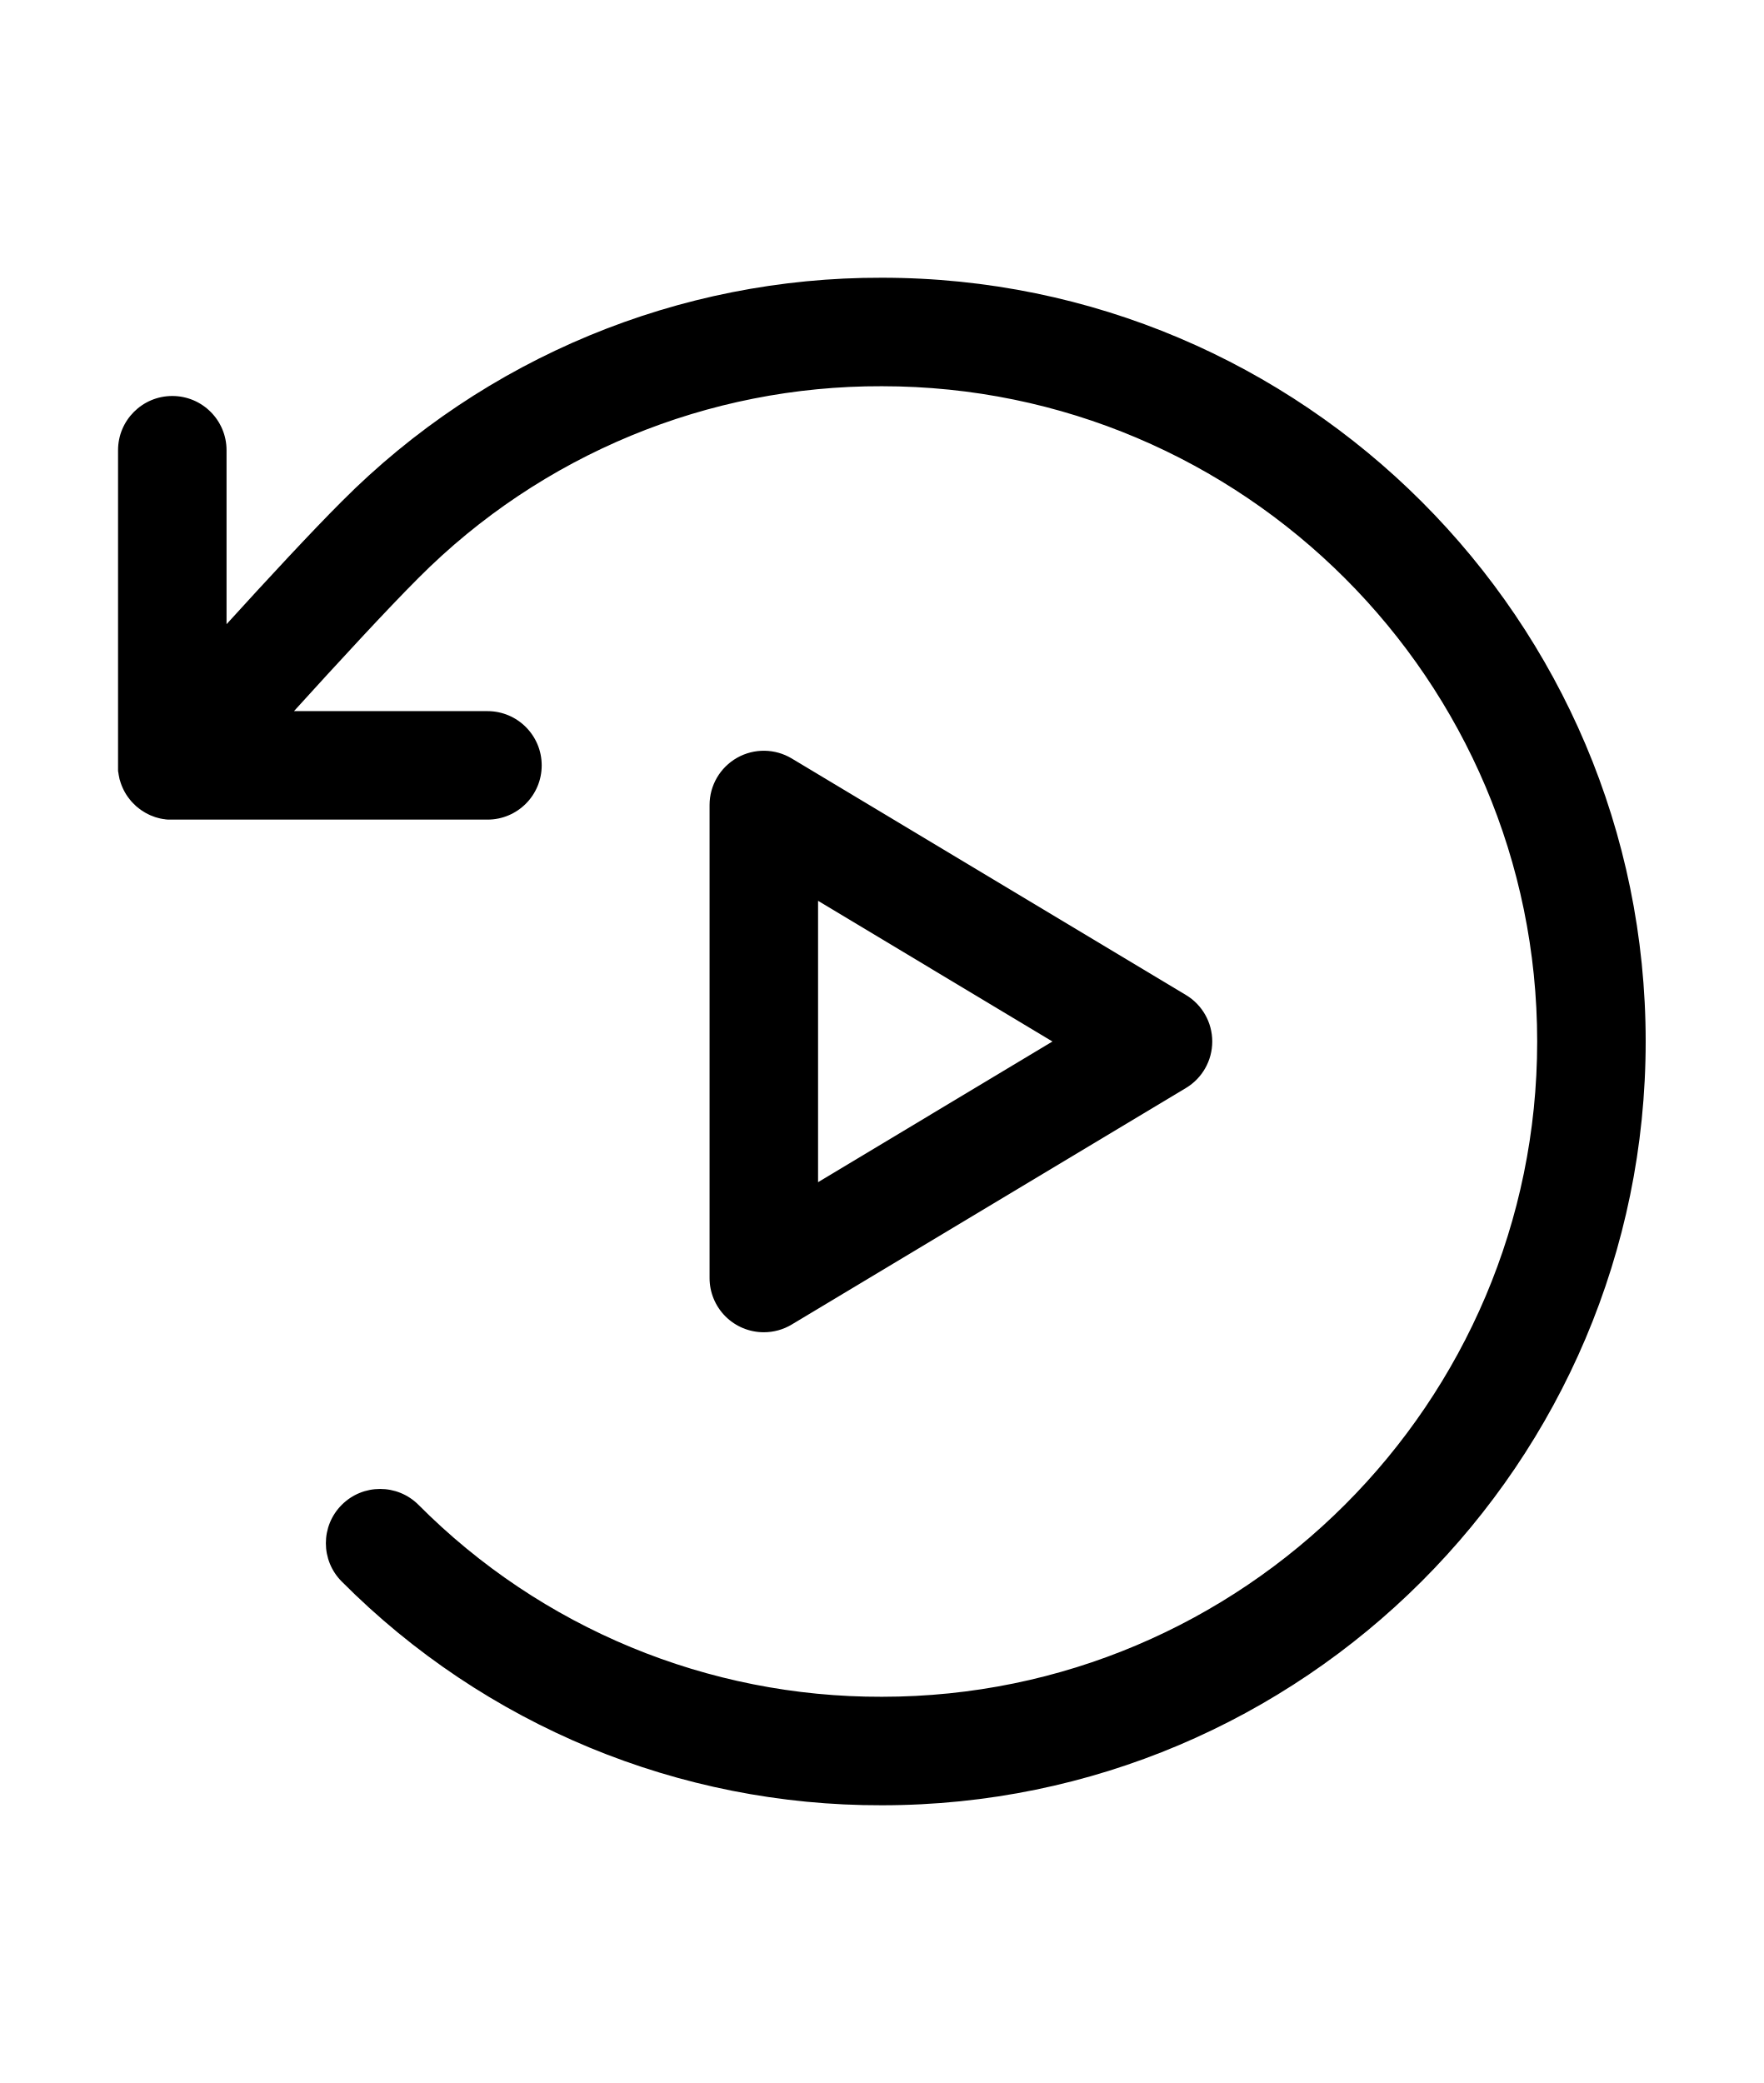
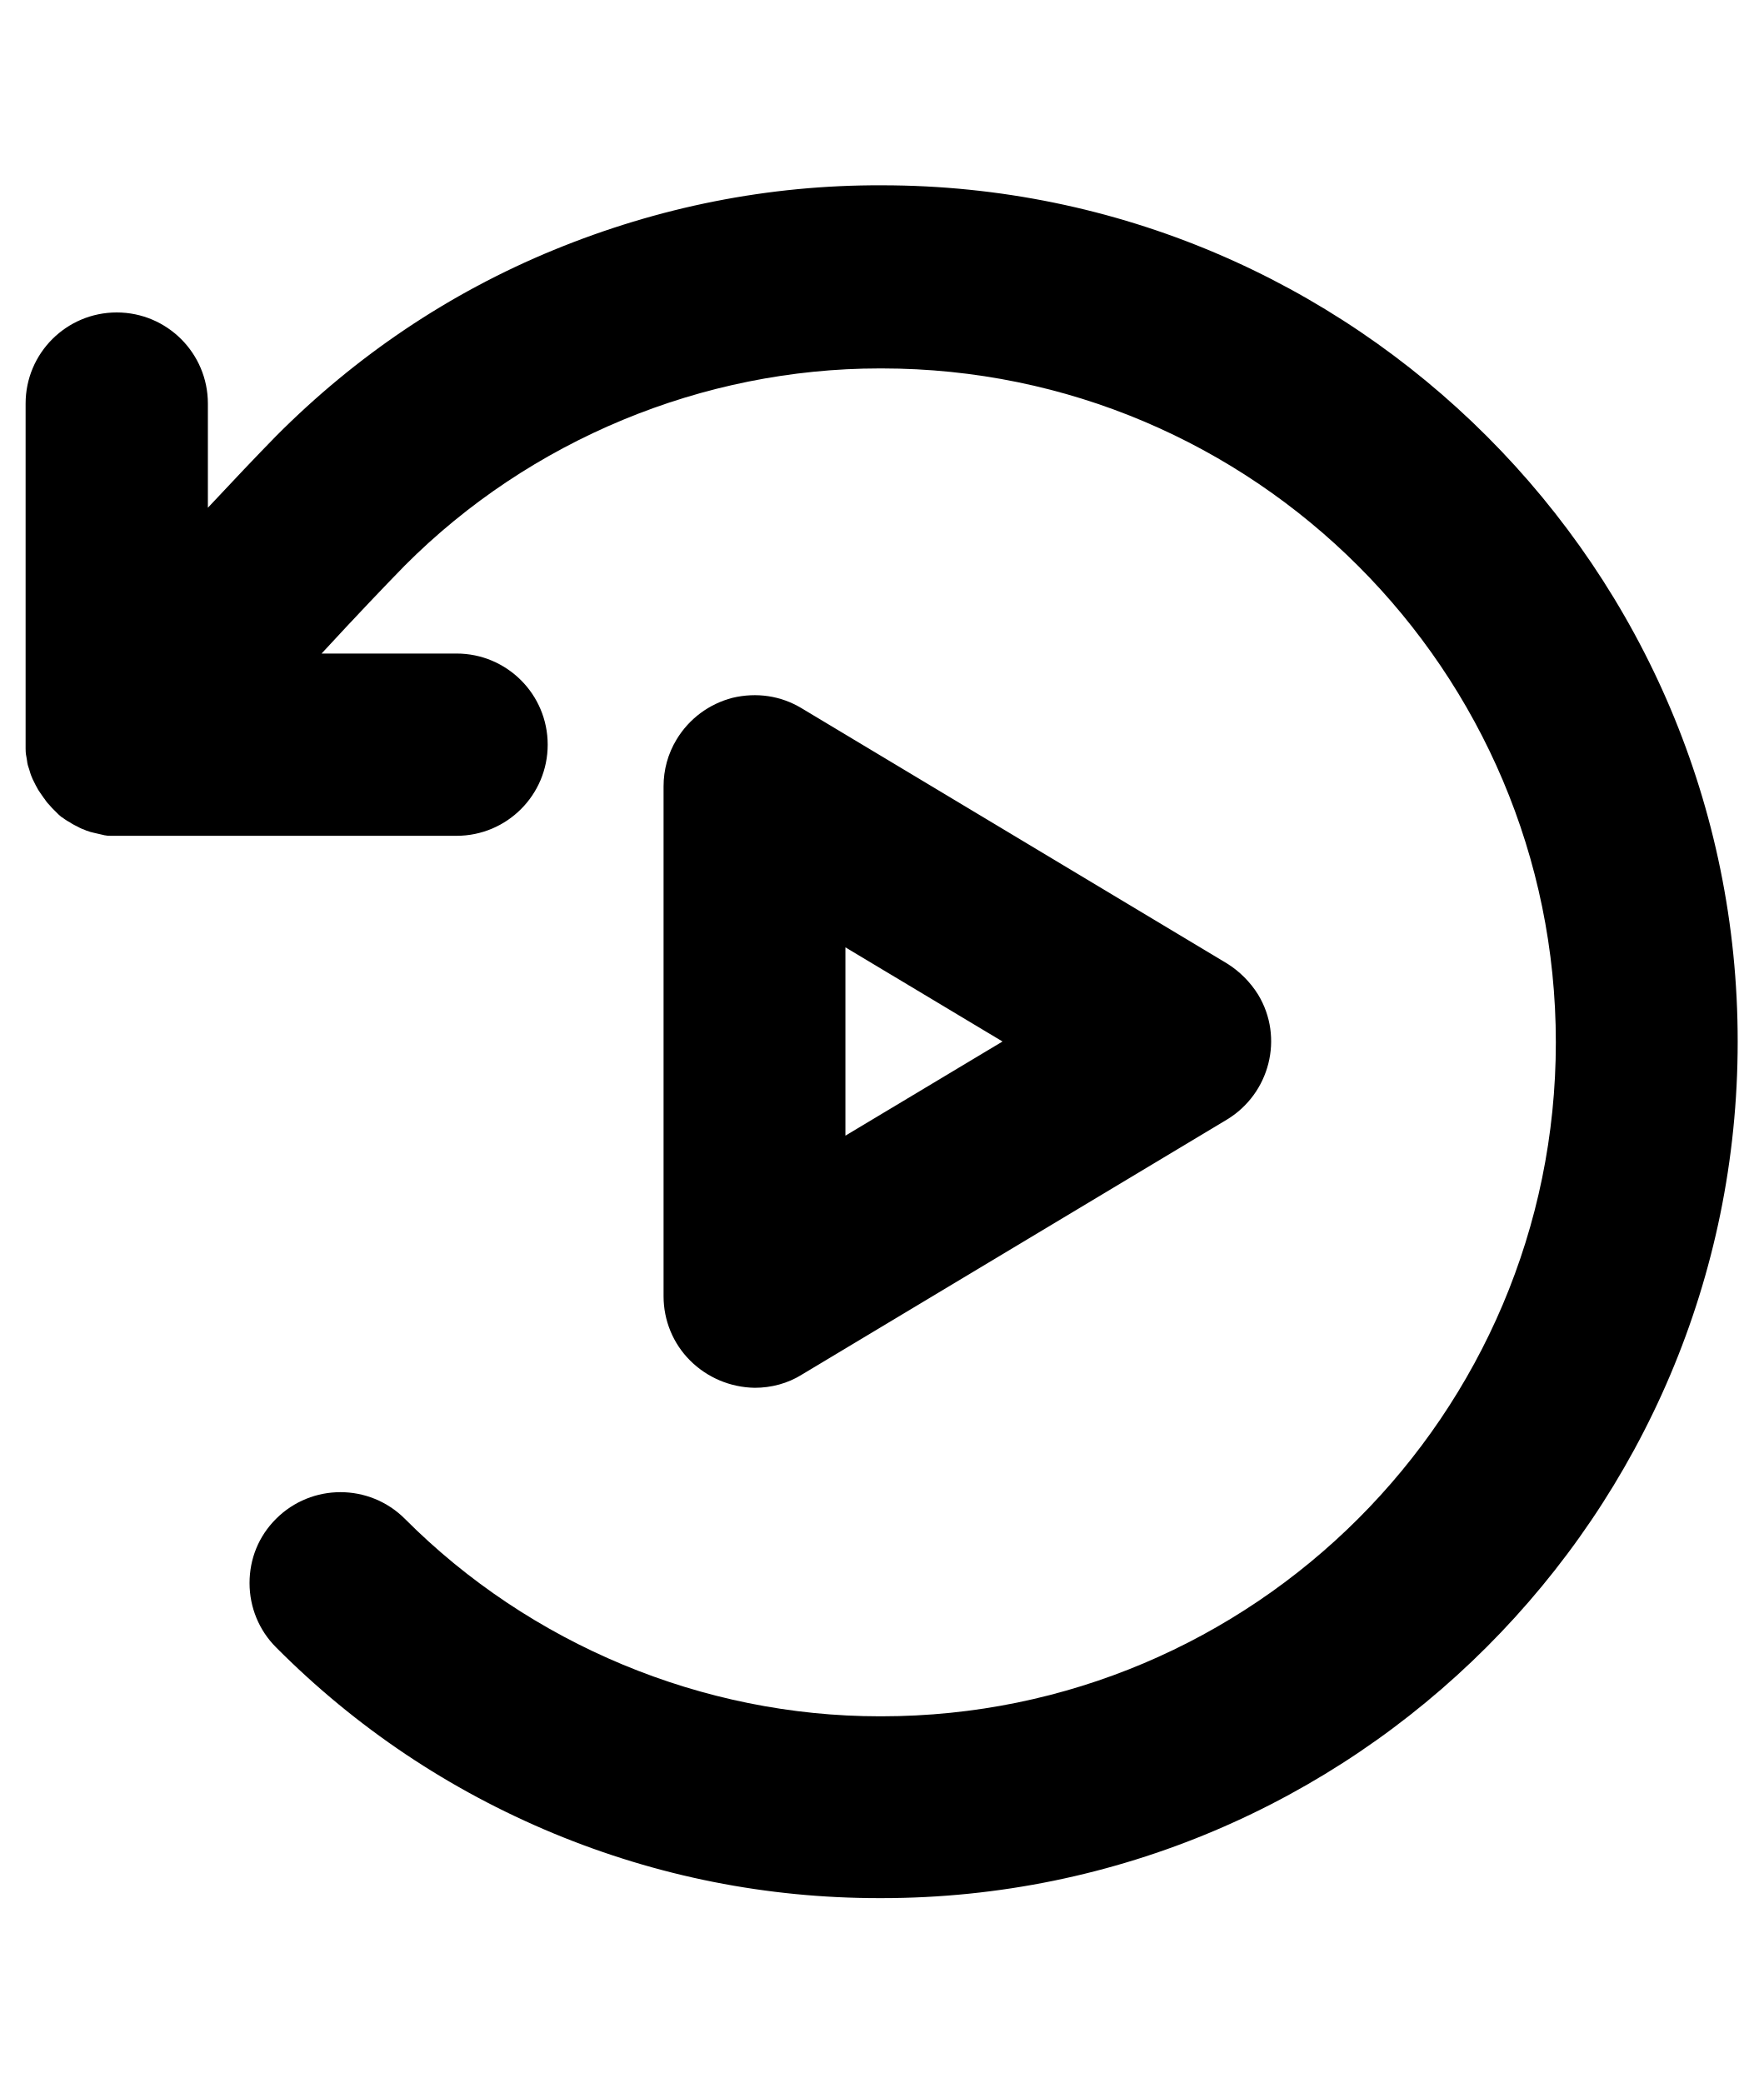
- <svg xmlns="http://www.w3.org/2000/svg" id="ds44-icons" viewBox="0 0 406.4 480">
-   <path d="M176,307a12.45,12.45,0,0,0,6.43-1.78l90.83-54.5a12.5,12.5,0,0,0,0-21.44l-90.83-54.5a12.5,12.5,0,0,0-18.93,10.72v109A12.49,12.49,0,0,0,176,307Zm12.5-99.42,54,32.42-54,32.42Z" />
-   <path d="M203.2,64A174.85,174.85,0,0,0,78.75,115.55c-6.88,6.87-17.2,18-26.55,28.29V103.75a12.5,12.5,0,1,0-25,0v72.67c0,.11,0,.23,0,.34s0,.45,0,.67,0,.4.07.6a5.58,5.58,0,0,0,.09.59,5.84,5.84,0,0,0,.13.63c0,.19.09.37.14.55s.12.42.19.62.13.37.2.55.15.38.24.57.17.37.26.55.18.35.28.52l.33.55.32.47c.13.17.25.34.39.51s.25.32.38.47.27.3.41.44.31.32.48.47a2.72,2.72,0,0,0,.24.24l.17.14c.17.15.36.29.54.43s.29.23.44.33a6.65,6.65,0,0,0,.56.36c.16.1.32.21.49.3l.56.29c.18.09.35.18.54.26s.38.15.57.22.37.15.56.21l.6.17.58.15.59.11c.21,0,.42.07.63.09a5.48,5.48,0,0,0,.57.05l.68,0h72.89a12.5,12.5,0,0,0,0-25H67.74c9.9-10.91,21.46-23.47,28.69-30.69A150,150,0,0,1,203.2,89c83.26,0,151,67.74,151,151s-67.74,151-151,151A150,150,0,0,1,96.43,346.77a12.5,12.5,0,0,0-17.68,17.68A174.85,174.85,0,0,0,203.2,416c97.05,0,176-78.95,176-176S300.25,64,203.2,64Z" />
+ <svg xmlns="http://www.w3.org/2000/svg" version="1.1" id="ds44-icons" x="0px" y="0px" viewBox="0 0 406.4 480" style="enable-background:new 0 0 406.4 480;" xml:space="preserve">
+   <g>
+     <path d="M173.9,319.8C173.9,319.8,173.9,319.8,173.9,319.8c3.8,0,7.6-1,10.8-3l98-58.8c9.9-6,13.2-18.9,7.2-28.8   c-1.8-2.9-4.3-5.4-7.2-7.2l-98-58.8c-4.8-2.9-10.4-3.7-15.9-2.4c-5.4,1.4-10,4.8-12.9,9.6c-2,3.3-3,7-3,10.8v117.5   c0,5.6,2.2,10.9,6.1,14.8S168.2,319.7,173.9,319.8L173.9,319.8z M194.8,261.7v-43.4L231,240L194.8,261.7z" />
+     <path d="M203.2,42.7c-26.1-0.1-51.5,5-75.6,14.9s-45.6,24.4-64,42.9C59.2,105,53.5,111,47.9,117v-24c0-11.6-9.4-21-21-21   c-11.6,0-21,9.4-21,21v79.5c0,0.4,0,1.1,0.2,2c0,0.2,0.1,0.4,0.1,0.6c0,0.2,0.1,0.5,0.1,0.7c0.1,0.6,0.3,1.1,0.4,1.4   c0.1,0.3,0.2,0.7,0.3,1c0.1,0.3,0.2,0.6,0.3,0.8c0.1,0.3,0.3,0.7,0.5,1.1l0.1,0.2c0.1,0.2,0.2,0.4,0.3,0.6c0.2,0.4,0.4,0.7,0.6,1.1   l0.4,0.6l0.9,1.3c0.2,0.2,0.3,0.4,0.5,0.7l0.1,0.1c0.1,0.2,0.3,0.4,0.5,0.6c0.3,0.3,0.5,0.6,0.8,0.9l0.1,0.1   c0.1,0.1,0.3,0.3,0.5,0.5c0.2,0.2,0.4,0.4,0.6,0.6l0.3,0.3c0.2,0.2,0.5,0.4,0.7,0.6l0.2,0.1c0.3,0.2,0.5,0.4,0.7,0.5   c0.3,0.2,0.6,0.4,1,0.6c0.3,0.2,0.6,0.4,1,0.6l0.8,0.4c0.3,0.2,0.6,0.3,1,0.5c0.3,0.1,0.6,0.2,1,0.4c0.3,0.1,0.6,0.2,0.9,0.3   l0.8,0.2l2.6,0.6H24c0.1,0,0.2,0,0.3,0c0.4,0.1,0.9,0.1,1.3,0.1l79.6,0c11.6,0,21-9.4,21-21s-9.4-21-21-21H74.1   c8.3-9,14.8-15.8,19.2-20.3c28.8-28.9,68.6-45.4,109.4-45.4c0.2,0,0.3,0,0.5,0c85.7,0,155.3,69.7,155.3,155.3   c0,85.7-69.7,155.3-155.4,155.3c-0.1,0-0.3,0-0.4,0c-40.8,0-80.6-16.6-109.4-45.5c-8.2-8.2-21.5-8.2-29.7,0c-4,4-6.1,9.2-6.1,14.8   s2.2,10.9,6.1,14.8c18.4,18.5,39.9,32.9,64,42.9c23.9,9.9,49.1,14.9,75,14.9c0.2,0,0.4,0,0.5,0c108.8,0,197.3-88.5,197.3-197.3   C400.5,131.2,312,42.7,203.2,42.7z" />
+   </g>
</svg>
